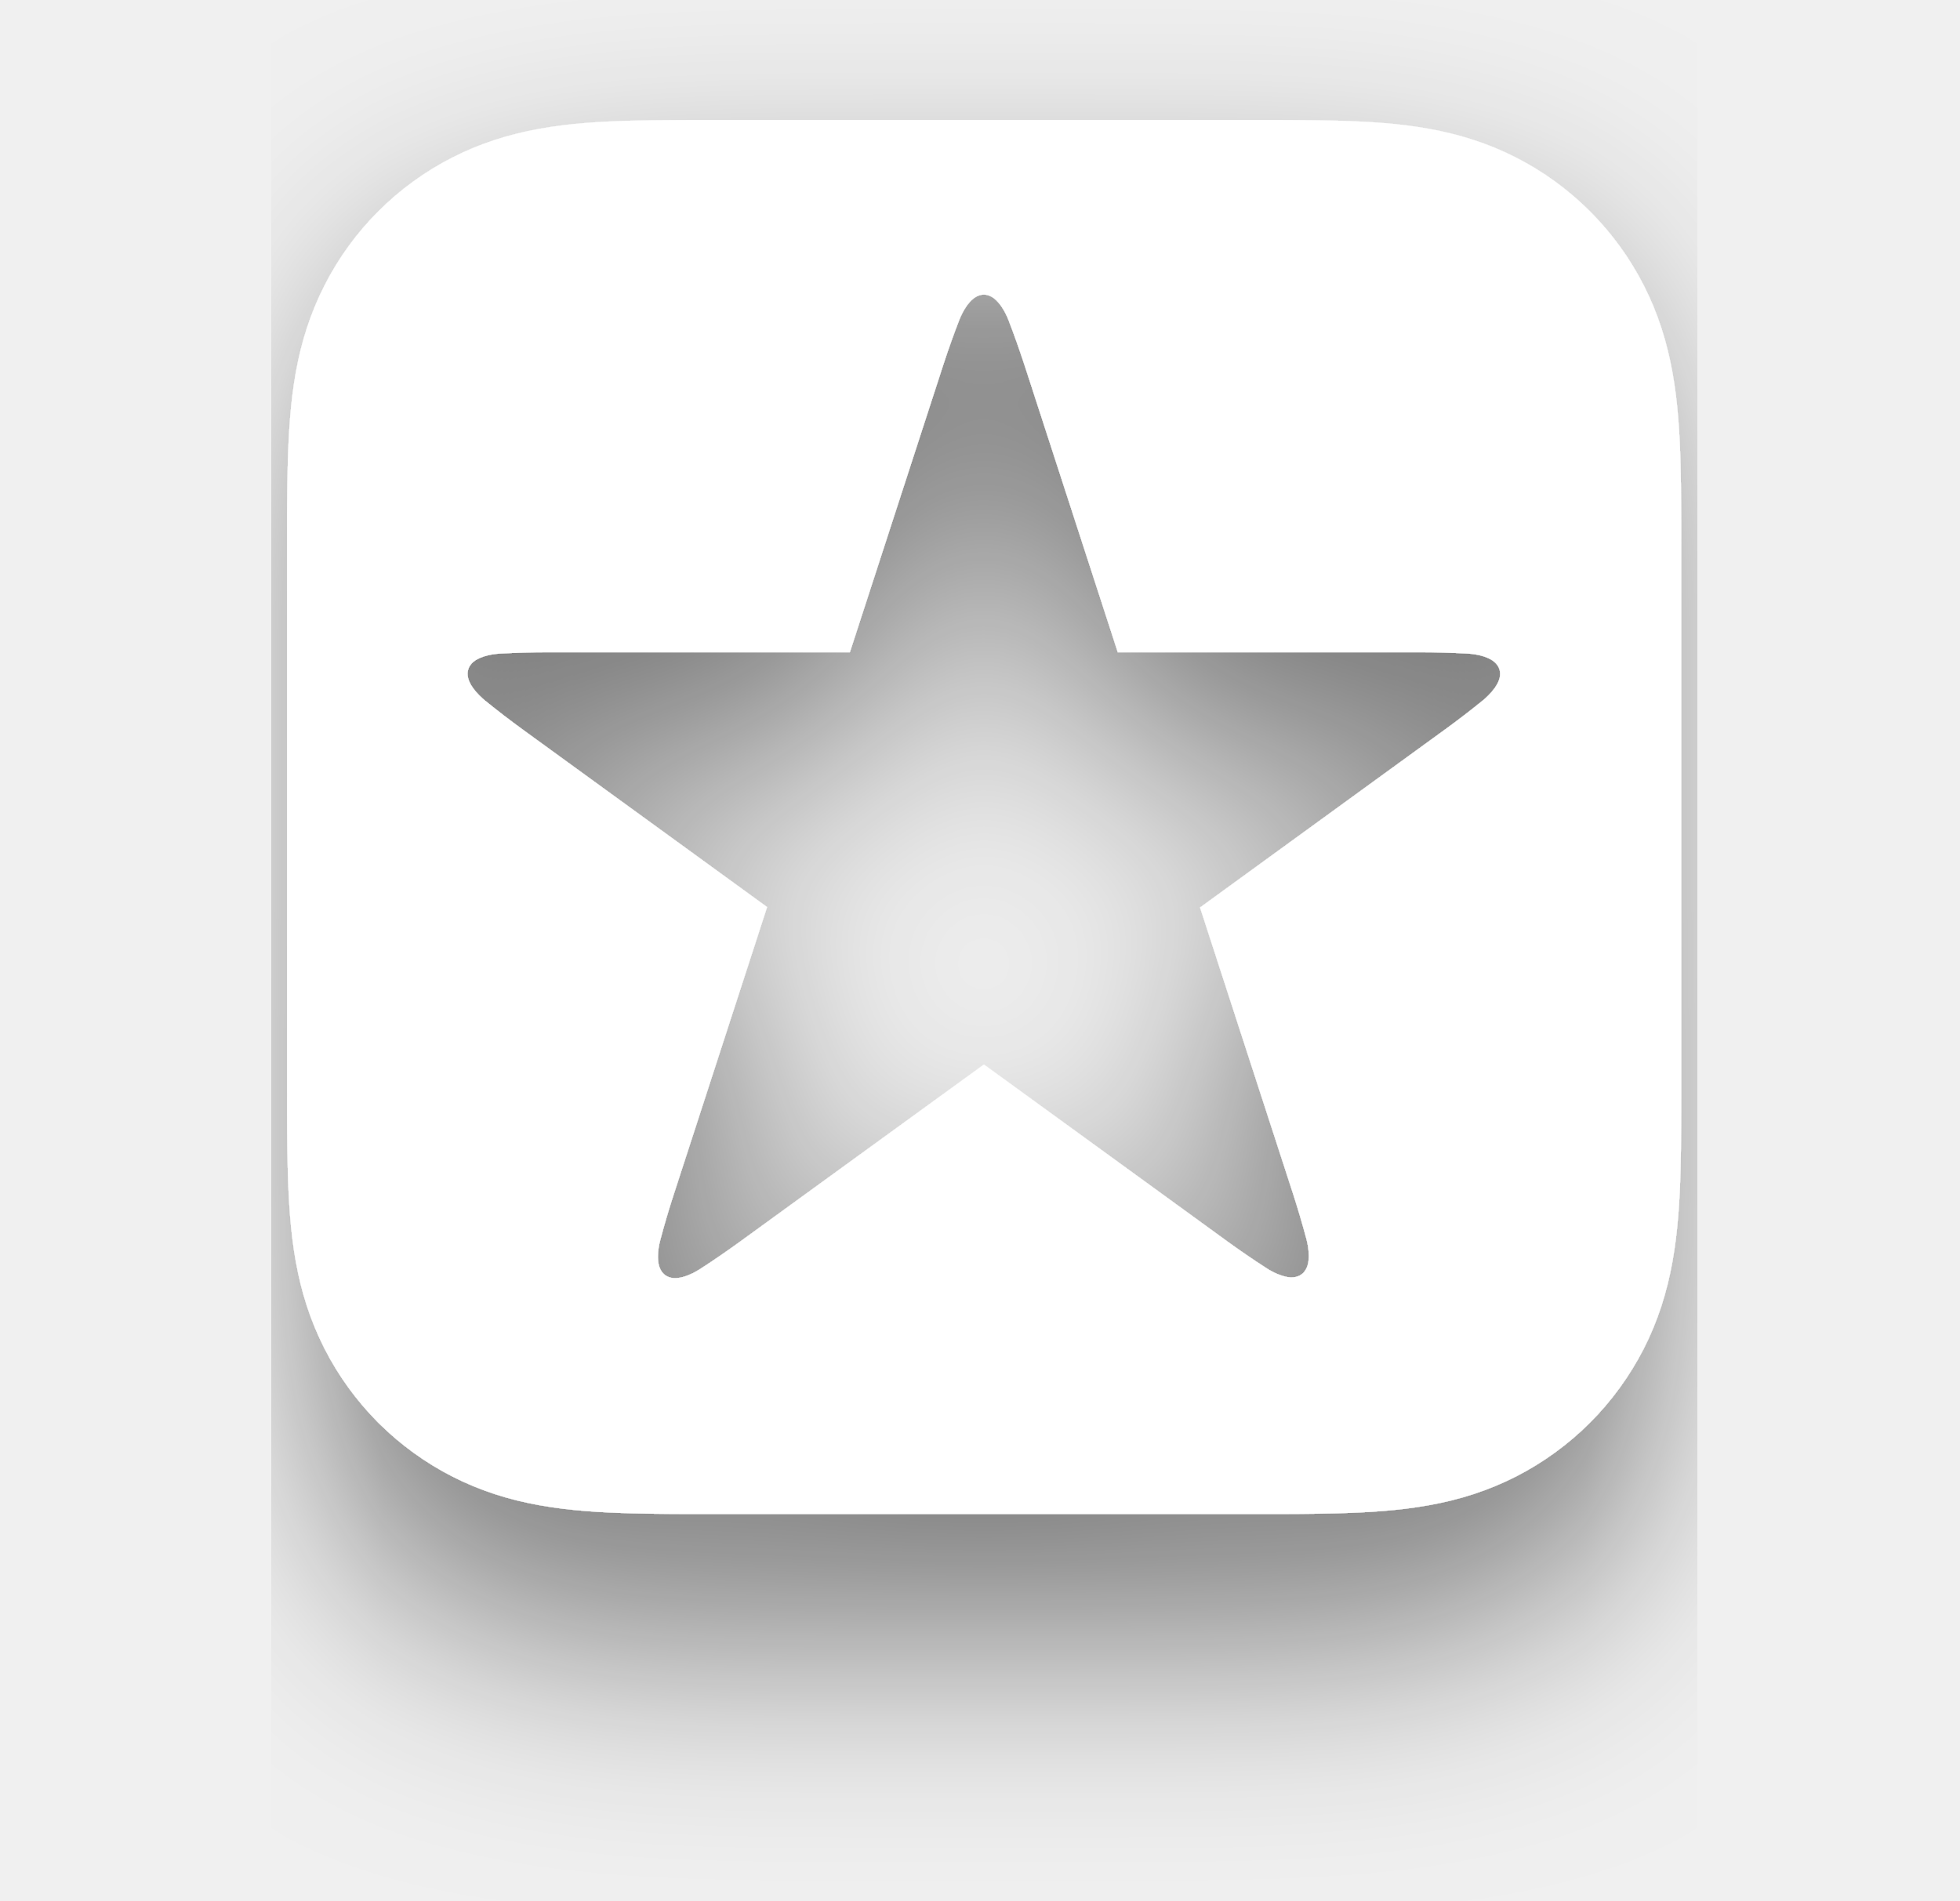
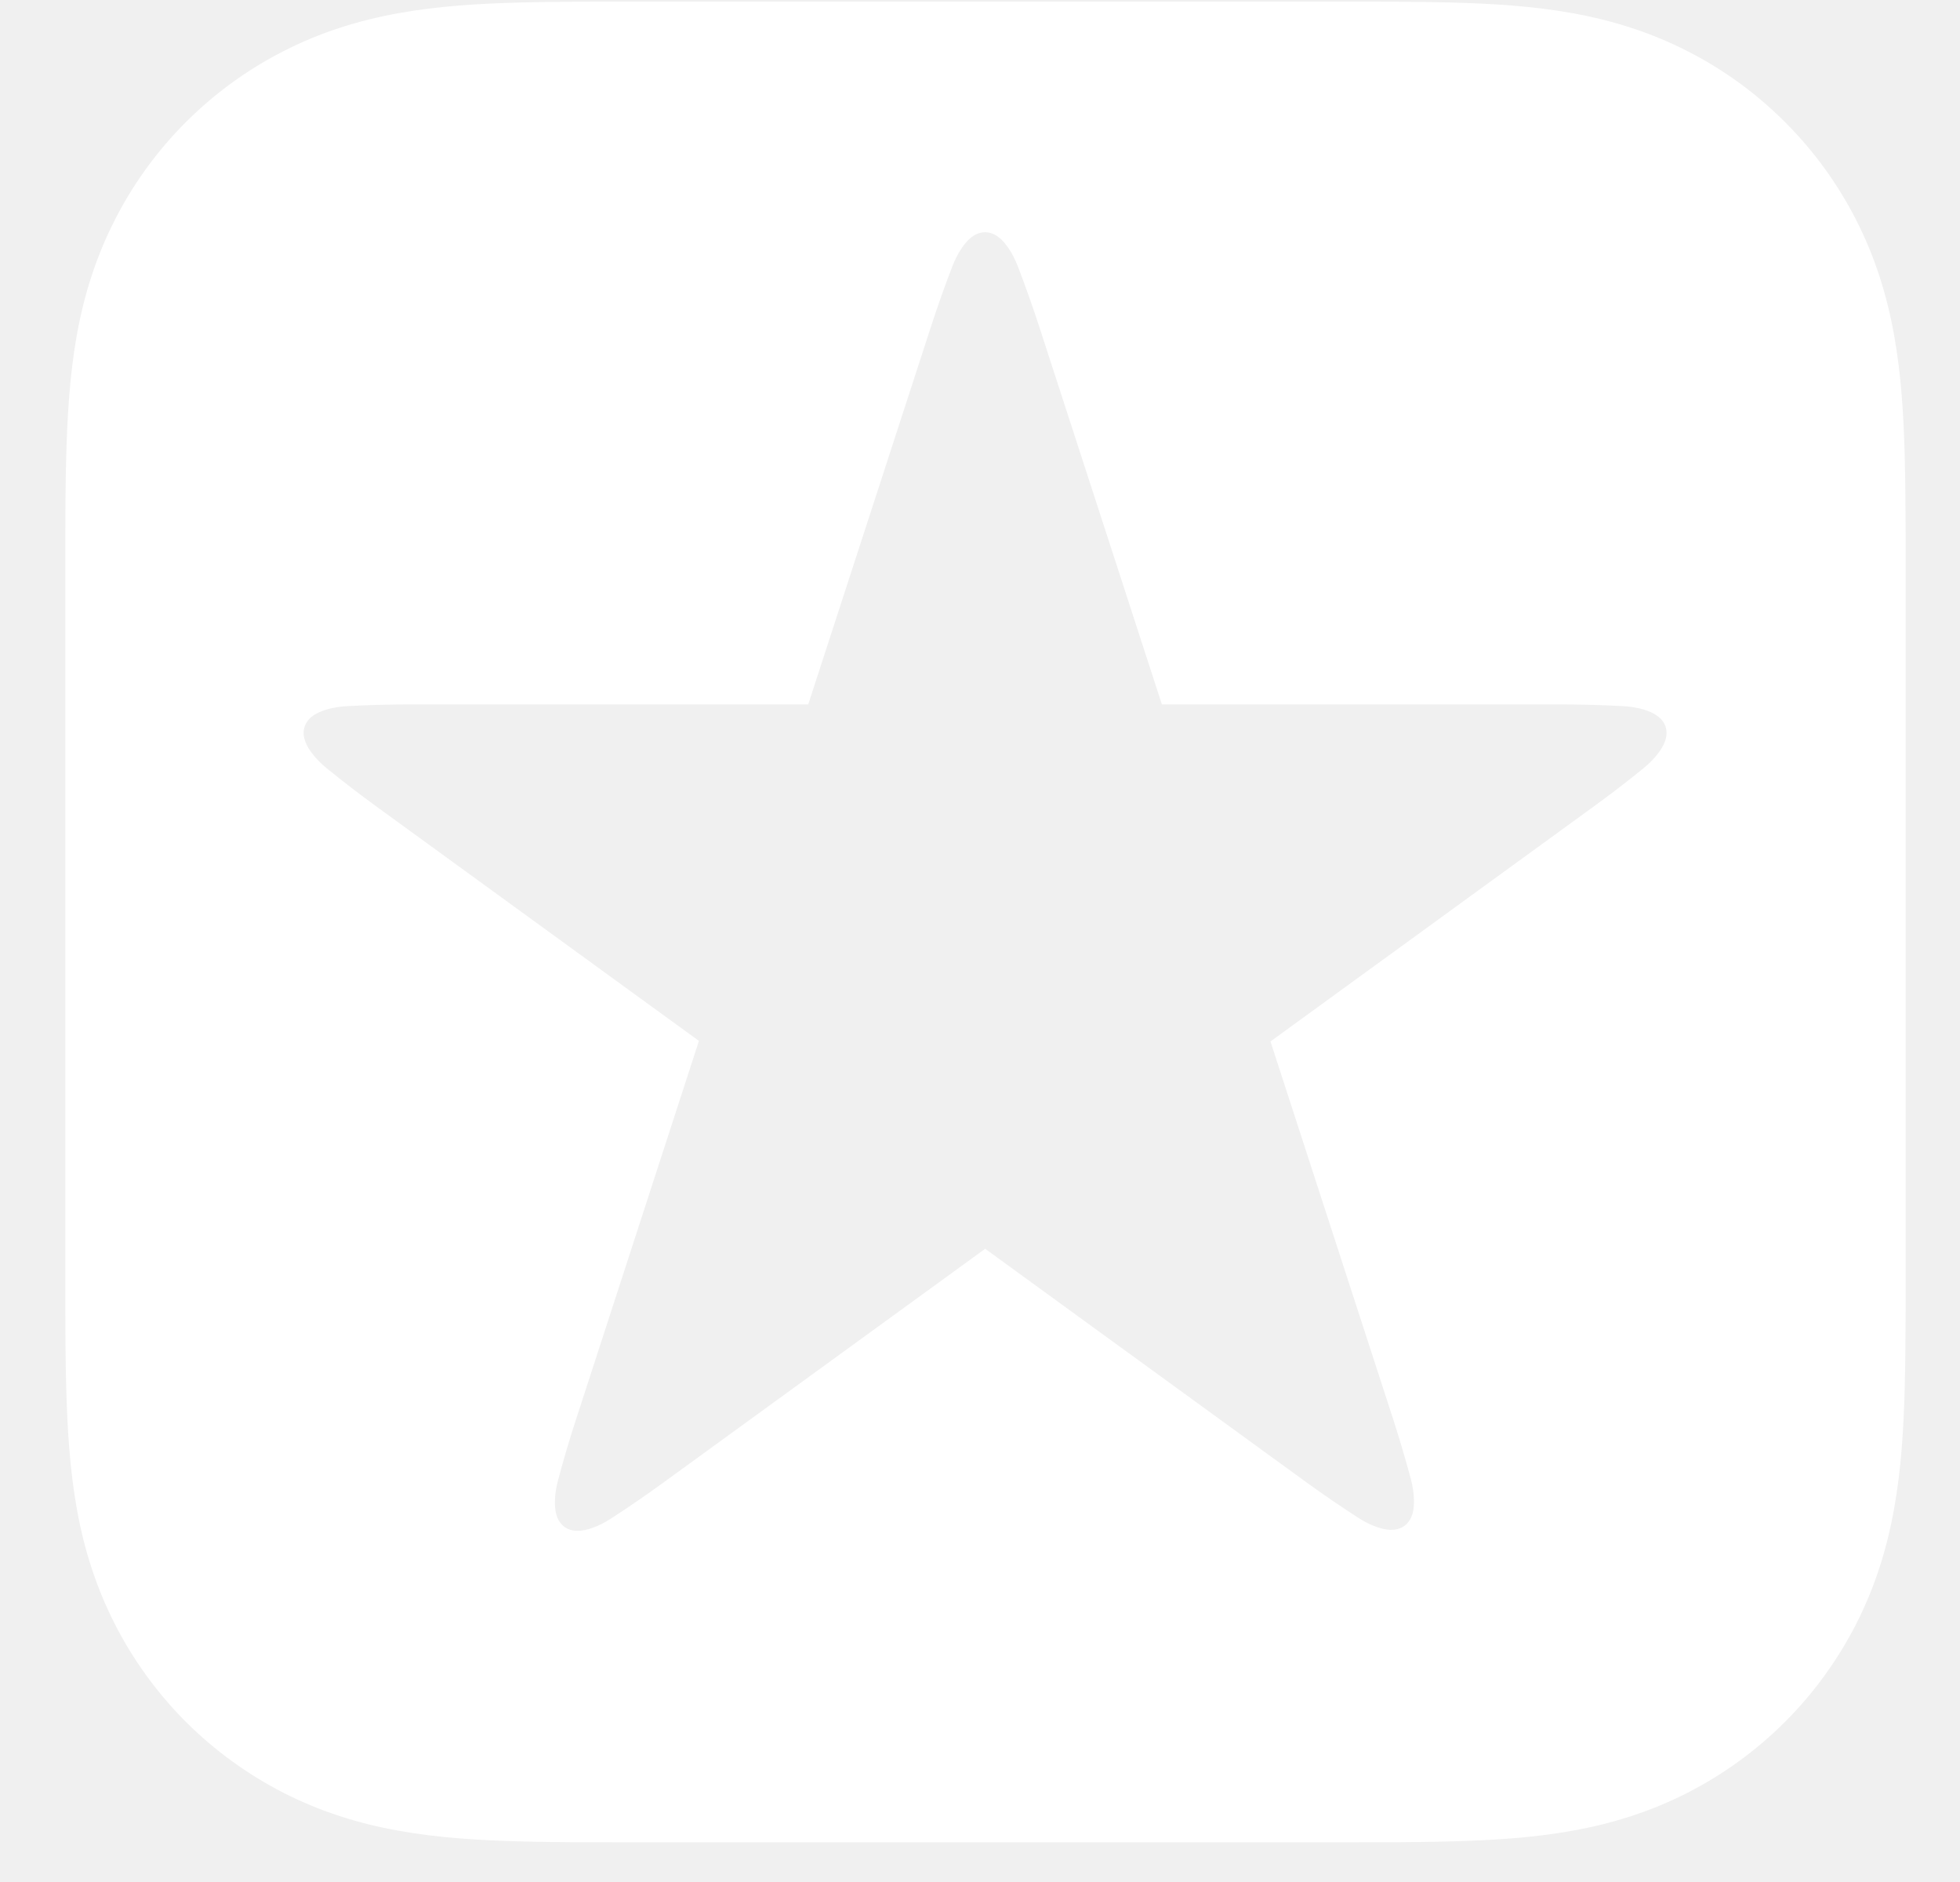
- <svg xmlns="http://www.w3.org/2000/svg" width="33px" height="32px" viewBox="0 0 33 32" version="1.1">
-   <defs>
-     <filter x="-1.1%" y="-20.0%" width="102.2%" height="156.0%" filterUnits="objectBoundingBox" id="filter-1">
-       <feOffset dx="0" dy="2" in="SourceAlpha" result="shadowOffsetOuter1" />
-       <feGaussianBlur stdDeviation="2" in="shadowOffsetOuter1" result="shadowBlurOuter1" />
-       <feColorMatrix values="0 0 0 0 0   0 0 0 0 0   0 0 0 0 0  0 0 0 0.5 0" type="matrix" in="shadowBlurOuter1" result="shadowMatrixOuter1" />
-       <feMerge>
-         <feMergeNode in="shadowMatrixOuter1" />
-         <feMergeNode in="SourceGraphic" />
-       </feMerge>
-     </filter>
-   </defs>
+ <svg xmlns="http://www.w3.org/2000/svg" width="25px" height="24px" viewBox="0 0 25 24" version="1.1">
+   <defs />
  <g id="UI" stroke="none" stroke-width="1" fill="none" fill-rule="evenodd">
-     <g id="Group-8-Copy-2" filter="url(#filter-1)" transform="translate(-284, 2)" fill="#FFFFFF" fill-rule="nonzero">
+     <g id="Group-8-Copy-2" transform="translate(-288, 0)" fill="#FFFFFF" fill-rule="nonzero">
      <g id="itunes-store" transform="translate(288, 0)">
        <path d="M17.105,0.02 C17.338,0.02 17.572,0.02 17.805,0.022 C18.041,0.023 18.277,0.026 18.513,0.032 C19.028,0.046 19.547,0.076 20.056,0.168 C20.572,0.261 21.052,0.412 21.521,0.651 C21.982,0.885 22.404,1.192 22.769,1.558 C23.135,1.923 23.441,2.345 23.676,2.806 C23.915,3.275 24.066,3.756 24.159,4.272 C24.251,4.781 24.281,5.299 24.295,5.814 C24.301,6.05 24.304,6.286 24.305,6.522 C24.307,6.747 24.307,6.973 24.307,7.198 L24.307,16.317 C24.307,16.542 24.307,16.767 24.305,16.992 C24.304,17.229 24.301,17.465 24.295,17.701 C24.281,18.215 24.251,18.734 24.159,19.242 C24.066,19.759 23.915,20.239 23.676,20.709 C23.441,21.169 23.135,21.591 22.769,21.957 C22.404,22.322 21.982,22.629 21.521,22.864 C21.052,23.102 20.572,23.254 20.056,23.346 C19.547,23.438 19.028,23.468 18.513,23.482 C18.277,23.489 18.041,23.491 17.805,23.493 C17.572,23.494 17.339,23.494 17.106,23.494 L16.964,23.494 L8.176,23.494 L8.034,23.494 C7.801,23.494 7.568,23.494 7.335,23.493 C7.098,23.491 6.862,23.489 6.626,23.482 C6.112,23.468 5.593,23.438 5.084,23.346 C4.568,23.254 4.088,23.102 3.619,22.864 C3.158,22.629 2.736,22.322 2.37,21.957 C2.005,21.591 1.698,21.169 1.464,20.709 C1.225,20.239 1.073,19.759 0.98,19.242 C0.889,18.734 0.859,18.215 0.845,17.701 C0.838,17.465 0.836,17.229 0.834,16.992 C0.833,16.767 0.833,16.543 0.833,16.318 L0.833,16.151 L0.833,7.363 L0.833,7.197 C0.833,6.972 0.833,6.747 0.834,6.522 C0.836,6.286 0.838,6.05 0.845,5.814 C0.859,5.299 0.889,4.781 0.98,4.272 C1.073,3.756 1.225,3.275 1.464,2.806 C1.698,2.345 2.005,1.923 2.37,1.558 C2.736,1.192 3.158,0.885 3.619,0.651 C4.088,0.412 4.568,0.261 5.084,0.168 C5.593,0.076 6.112,0.046 6.626,0.032 C6.862,0.026 7.098,0.023 7.335,0.022 C7.568,0.02 7.801,0.02 8.035,0.02 L17.105,0.02 Z M21.245,9.268 C21.23,9.222 21.202,9.181 21.161,9.146 C21.12,9.111 21.068,9.084 21.006,9.062 C20.996,9.058 20.986,9.055 20.975,9.051 C20.887,9.024 20.796,9.01 20.704,9.005 C20.435,8.991 20.166,8.983 19.897,8.983 L14.82,8.983 L13.252,4.155 C13.168,3.9 13.079,3.646 12.982,3.395 C12.949,3.309 12.907,3.226 12.854,3.151 C12.848,3.142 12.841,3.133 12.834,3.125 C12.795,3.072 12.753,3.032 12.706,3.003 C12.661,2.975 12.613,2.961 12.565,2.961 C12.517,2.961 12.469,2.975 12.423,3.003 C12.377,3.032 12.335,3.072 12.295,3.125 C12.289,3.133 12.282,3.142 12.276,3.151 C12.223,3.226 12.181,3.309 12.148,3.395 C12.051,3.646 11.961,3.9 11.878,4.155 L10.309,8.983 L5.233,8.983 C4.964,8.983 4.695,8.991 4.426,9.005 C4.334,9.01 4.243,9.024 4.155,9.051 C4.144,9.055 4.134,9.058 4.124,9.062 C4.061,9.084 4.01,9.111 3.968,9.146 C3.928,9.181 3.899,9.222 3.885,9.268 C3.87,9.313 3.868,9.363 3.881,9.415 C3.894,9.468 3.919,9.52 3.957,9.575 C3.963,9.583 3.969,9.592 3.976,9.601 C4.031,9.675 4.097,9.74 4.168,9.798 C4.377,9.968 4.591,10.132 4.808,10.29 L8.915,13.274 L7.347,18.102 C7.263,18.358 7.187,18.616 7.118,18.876 C7.094,18.965 7.079,19.056 7.078,19.148 C7.078,19.159 7.078,19.17 7.078,19.181 C7.08,19.247 7.089,19.304 7.11,19.355 C7.131,19.404 7.161,19.444 7.2,19.472 C7.239,19.5 7.286,19.517 7.34,19.521 C7.394,19.525 7.451,19.517 7.514,19.498 C7.525,19.495 7.535,19.492 7.546,19.488 C7.633,19.458 7.715,19.416 7.792,19.366 C8.018,19.22 8.24,19.067 8.458,18.909 L12.566,15.925 L16.655,18.897 C16.873,19.055 17.095,19.207 17.321,19.353 C17.398,19.403 17.48,19.446 17.568,19.475 C17.578,19.479 17.589,19.482 17.599,19.485 C17.662,19.504 17.72,19.513 17.774,19.508 C17.827,19.504 17.874,19.487 17.913,19.459 C17.952,19.431 17.982,19.391 18.003,19.342 C18.024,19.291 18.034,19.234 18.035,19.168 C18.035,19.157 18.035,19.146 18.035,19.135 C18.034,19.043 18.019,18.952 17.996,18.863 C17.926,18.603 17.85,18.345 17.767,18.089 L16.205,13.281 L16.215,13.274 L16.215,13.274 L20.321,10.29 C20.539,10.132 20.753,9.968 20.962,9.798 C21.033,9.74 21.099,9.675 21.154,9.601 C21.16,9.592 21.167,9.583 21.173,9.575 C21.21,9.52 21.236,9.468 21.249,9.415 C21.261,9.363 21.26,9.313 21.245,9.268 Z" id="Shape" />
      </g>
    </g>
  </g>
</svg>
